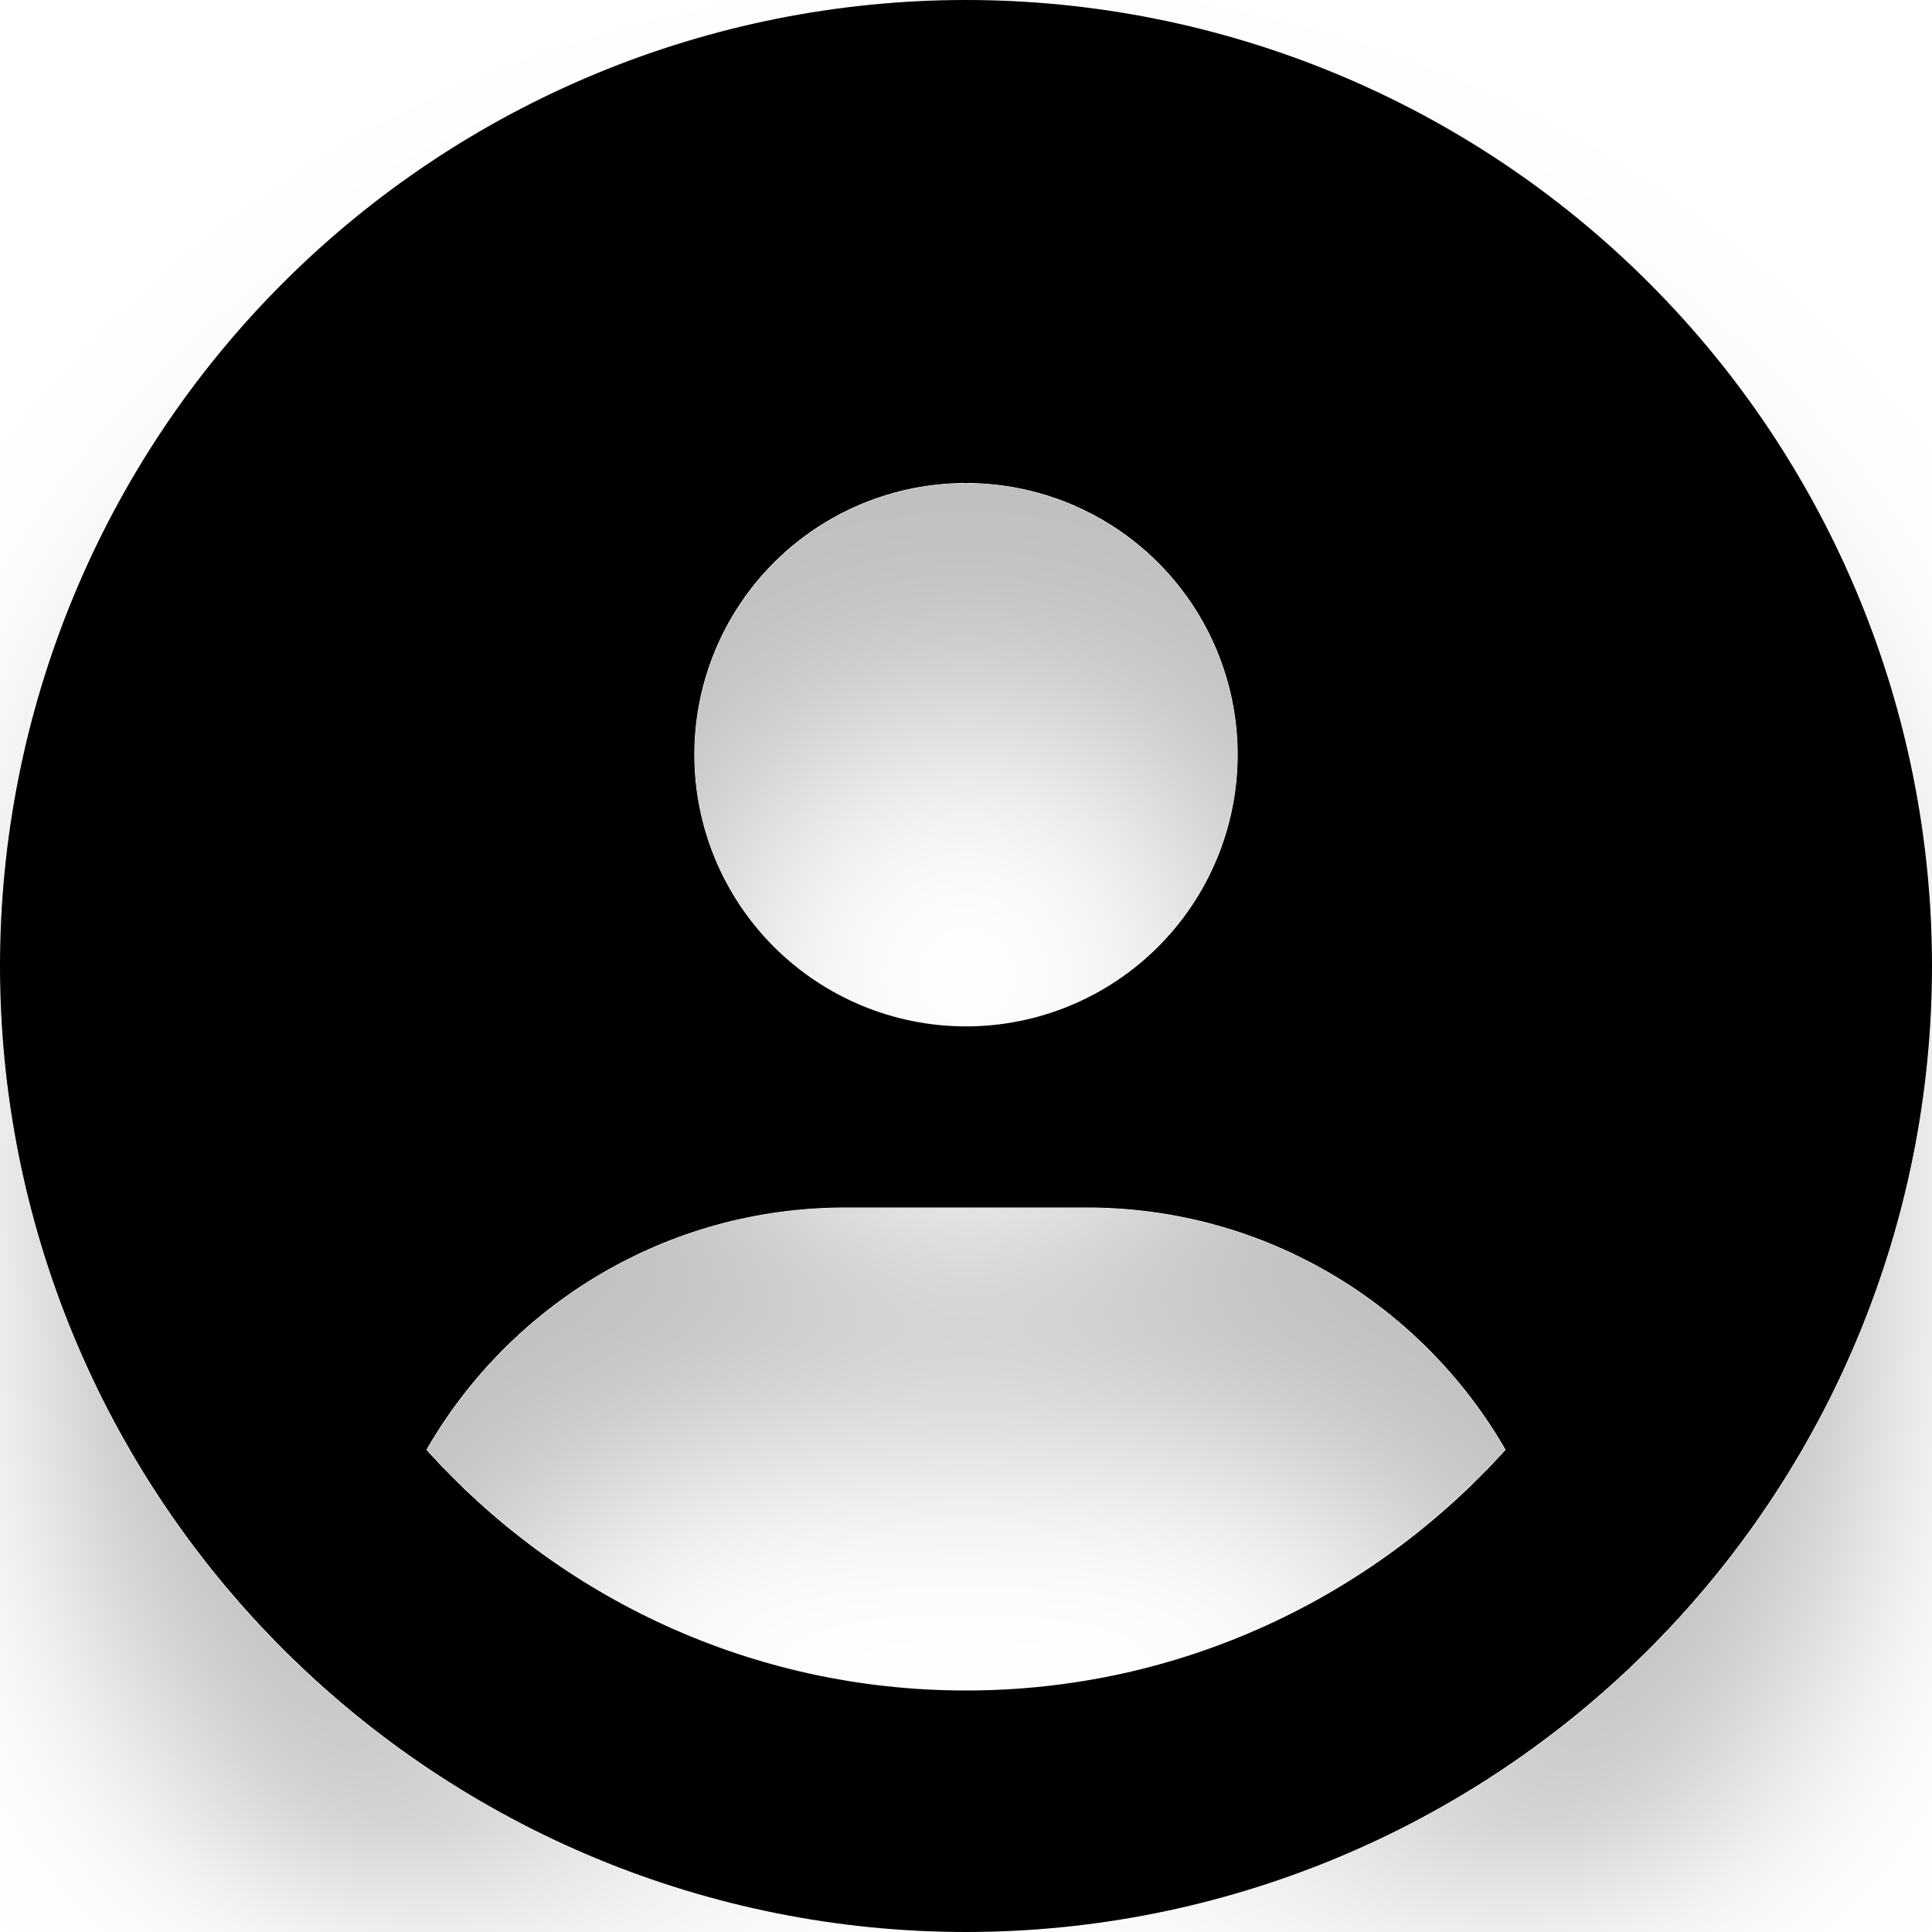
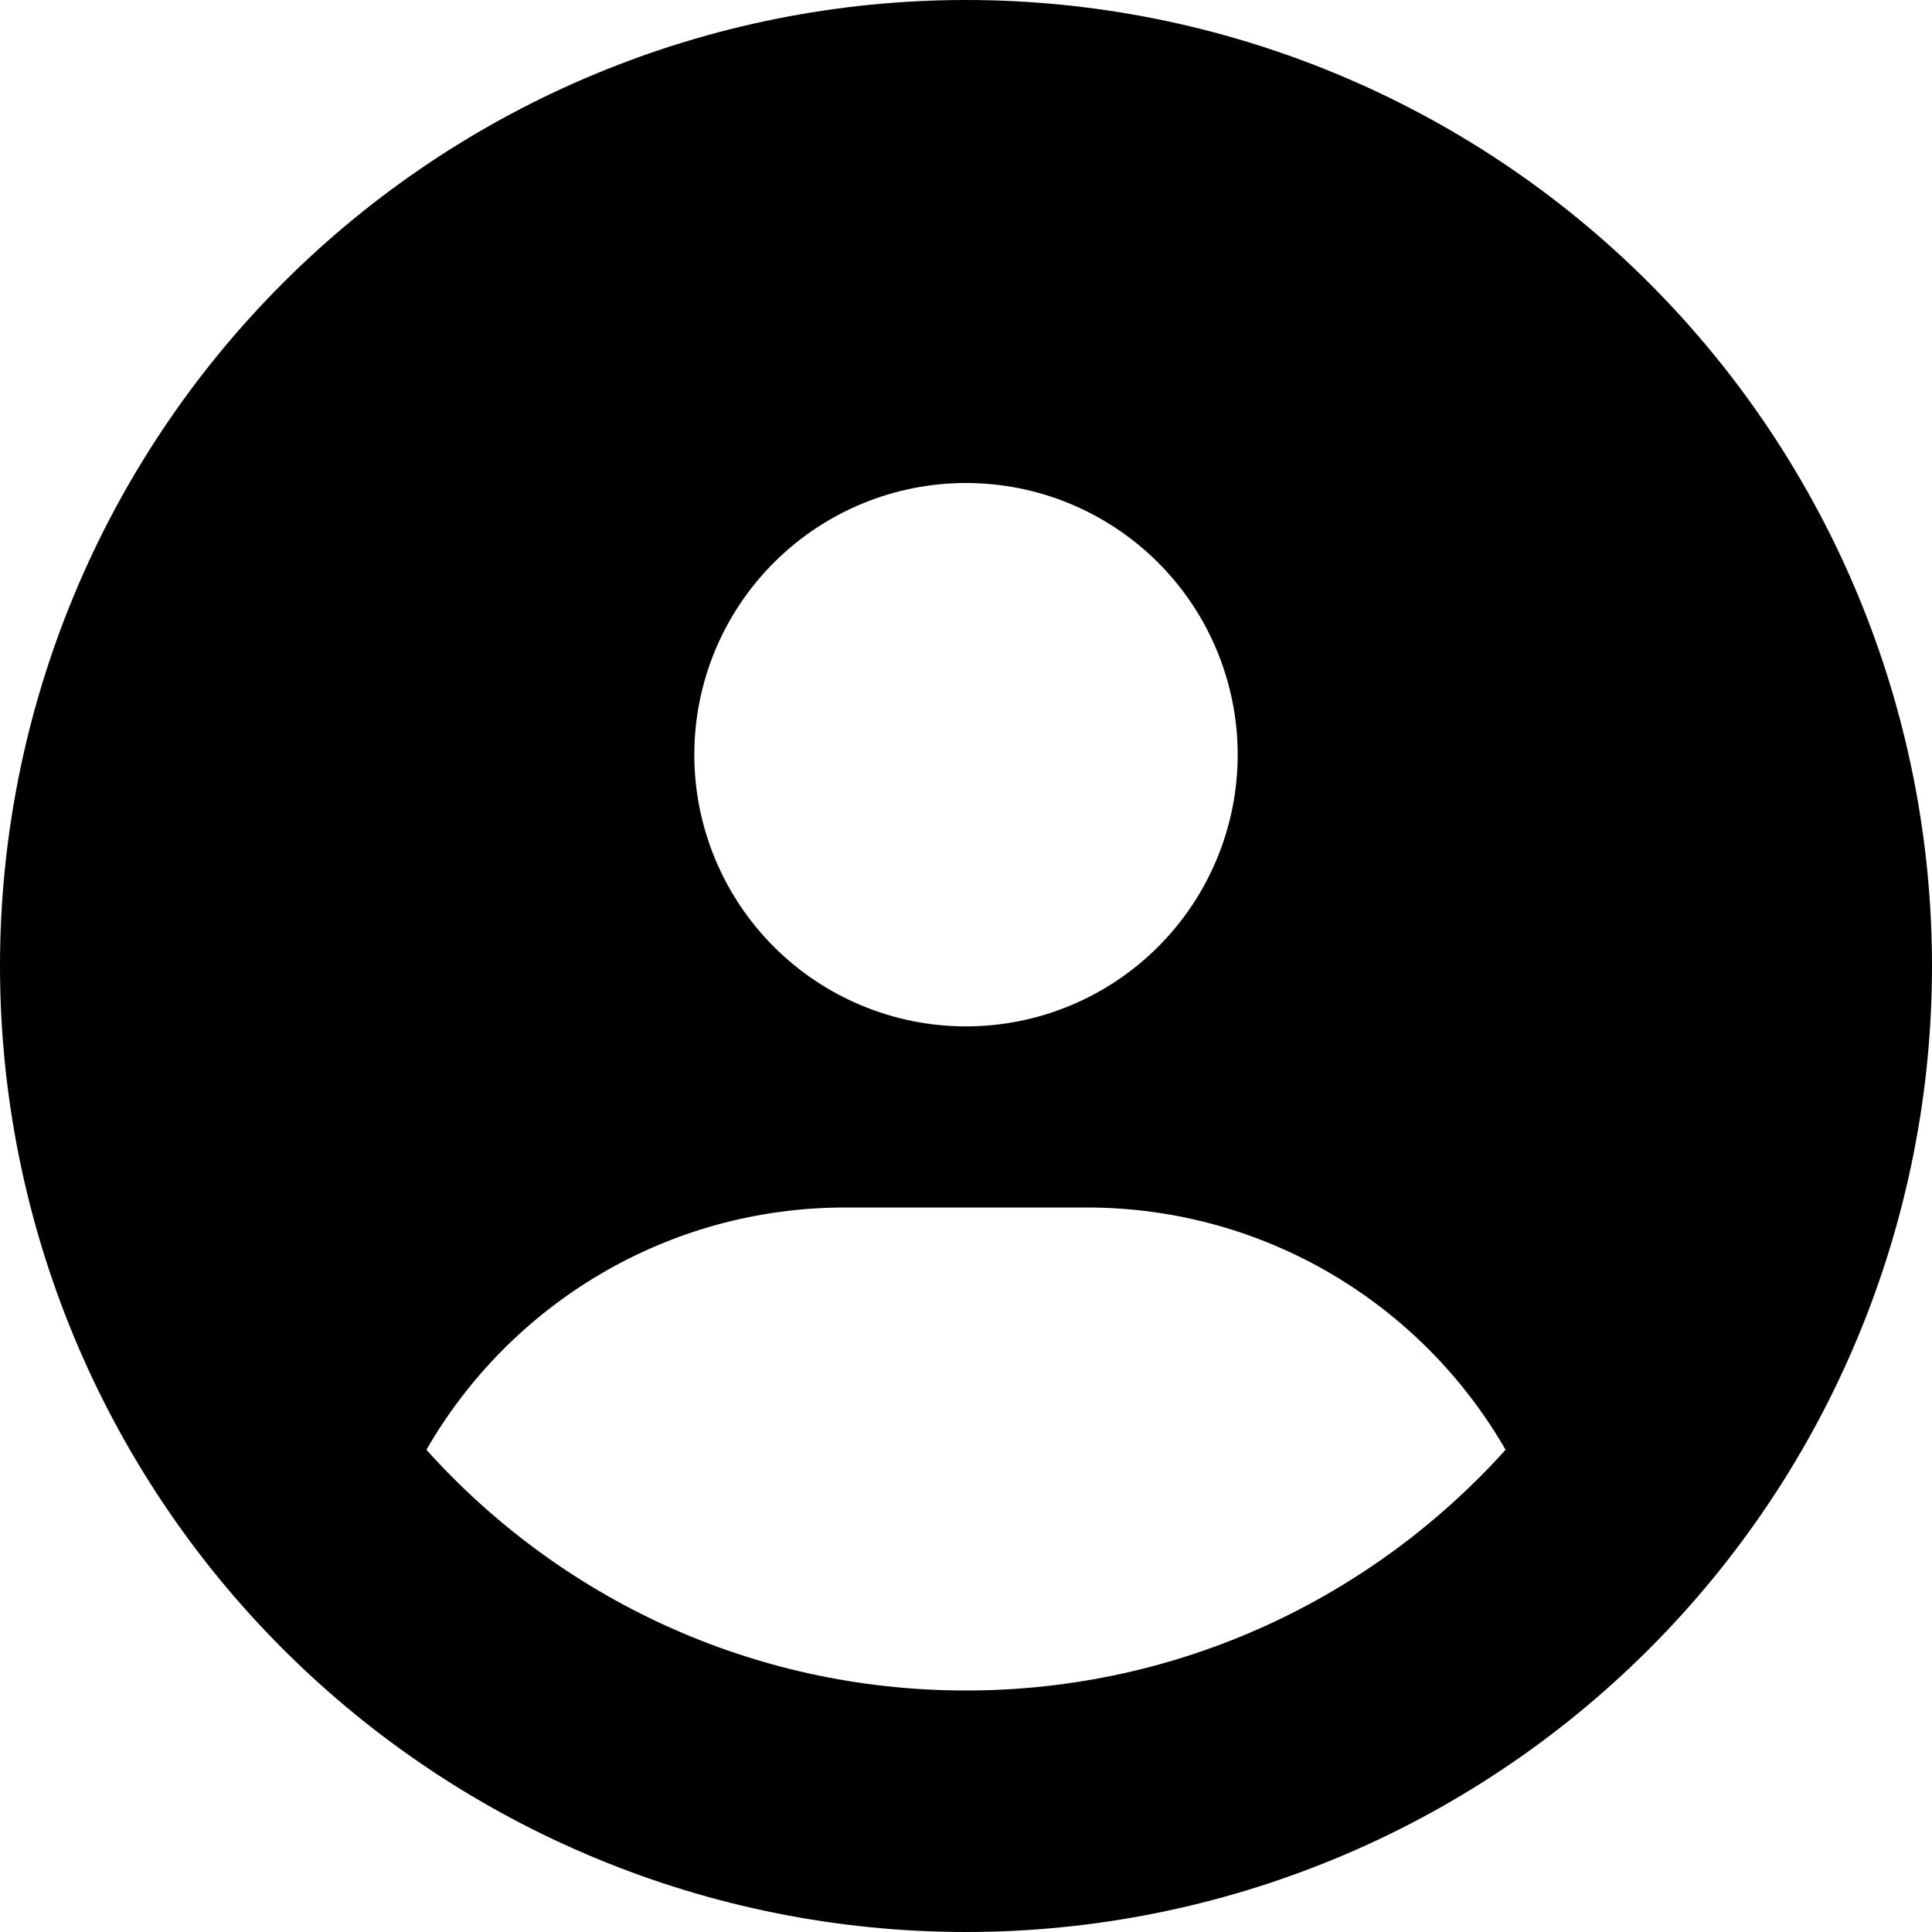
- <svg xmlns="http://www.w3.org/2000/svg" fill="none" viewBox="4 0 35 35">
-   <g filter="url(#filter0_d_254_225)">
-     <path d="M31.275 26.264C29.765 23.639 26.928 21.875 23.688 21.875H19.312C16.072 21.875 13.235 23.639 11.725 26.264C14.131 28.943 17.617 30.625 21.5 30.625C25.383 30.625 28.869 28.936 31.275 26.264ZM4 17.5C4 12.859 5.844 8.408 9.126 5.126C12.408 1.844 16.859 0 21.5 0C26.141 0 30.593 1.844 33.874 5.126C37.156 8.408 39 12.859 39 17.5C39 22.141 37.156 26.593 33.874 29.874C30.593 33.156 26.141 35 21.5 35C16.859 35 12.408 33.156 9.126 29.874C5.844 26.593 4 22.141 4 17.5ZM21.5 18.594C22.805 18.594 24.057 18.075 24.98 17.152C25.903 16.229 26.422 14.977 26.422 13.672C26.422 12.367 25.903 11.115 24.98 10.192C24.057 9.269 22.805 8.75 21.5 8.75C20.195 8.75 18.943 9.269 18.02 10.192C17.097 11.115 16.578 12.367 16.578 13.672C16.578 14.977 17.097 16.229 18.02 17.152C18.943 18.075 20.195 18.594 21.5 18.594Z" fill="black" />
-   </g>
-   <defs>
-     <filter id="filter0_d_254_225" x="0" y="0" width="43" height="43" filterUnits="userSpaceOnUse" color-interpolation-filters="sRGB">
-       <feFlood flood-opacity="0" result="BackgroundImageFix" />
-       <feColorMatrix in="SourceAlpha" type="matrix" values="0 0 0 0 0 0 0 0 0 0 0 0 0 0 0 0 0 0 127 0" result="hardAlpha" />
-       <feOffset dy="4" />
-       <feGaussianBlur stdDeviation="2" />
-       <feComposite in2="hardAlpha" operator="out" />
-       <feColorMatrix type="matrix" values="0 0 0 0 0 0 0 0 0 0 0 0 0 0 0 0 0 0 0.25 0" />
-       <feBlend mode="normal" in2="BackgroundImageFix" result="effect1_dropShadow_254_225" />
-       <feBlend mode="normal" in="SourceGraphic" in2="effect1_dropShadow_254_225" result="shape" />
-     </filter>
-   </defs>
+ <svg xmlns="http://www.w3.org/2000/svg" fill="none" viewBox="0 0 35 35">
+   <path d="M27.275 26.264C25.765 23.639 22.928 21.875 19.688 21.875H15.312C12.072 21.875 9.235 23.639 7.725 26.264C10.131 28.943 13.617 30.625 17.5 30.625C21.383 30.625 24.869 28.936 27.275 26.264ZM0 17.5C0 12.859 1.844 8.408 5.126 5.126C8.408 1.844 12.859 0 17.5 0C22.141 0 26.593 1.844 29.874 5.126C33.156 8.408 35 12.859 35 17.5C35 22.141 33.156 26.593 29.874 29.874C26.593 33.156 22.141 35 17.5 35C12.859 35 8.408 33.156 5.126 29.874C1.844 26.593 0 22.141 0 17.5ZM17.5 18.594C18.805 18.594 20.057 18.075 20.98 17.152C21.903 16.229 22.422 14.977 22.422 13.672C22.422 12.367 21.903 11.115 20.98 10.192C20.057 9.269 18.805 8.75 17.5 8.75C16.195 8.75 14.943 9.269 14.02 10.192C13.097 11.115 12.578 12.367 12.578 13.672C12.578 14.977 13.097 16.229 14.02 17.152C14.943 18.075 16.195 18.594 17.5 18.594Z" fill="black" />
</svg>
